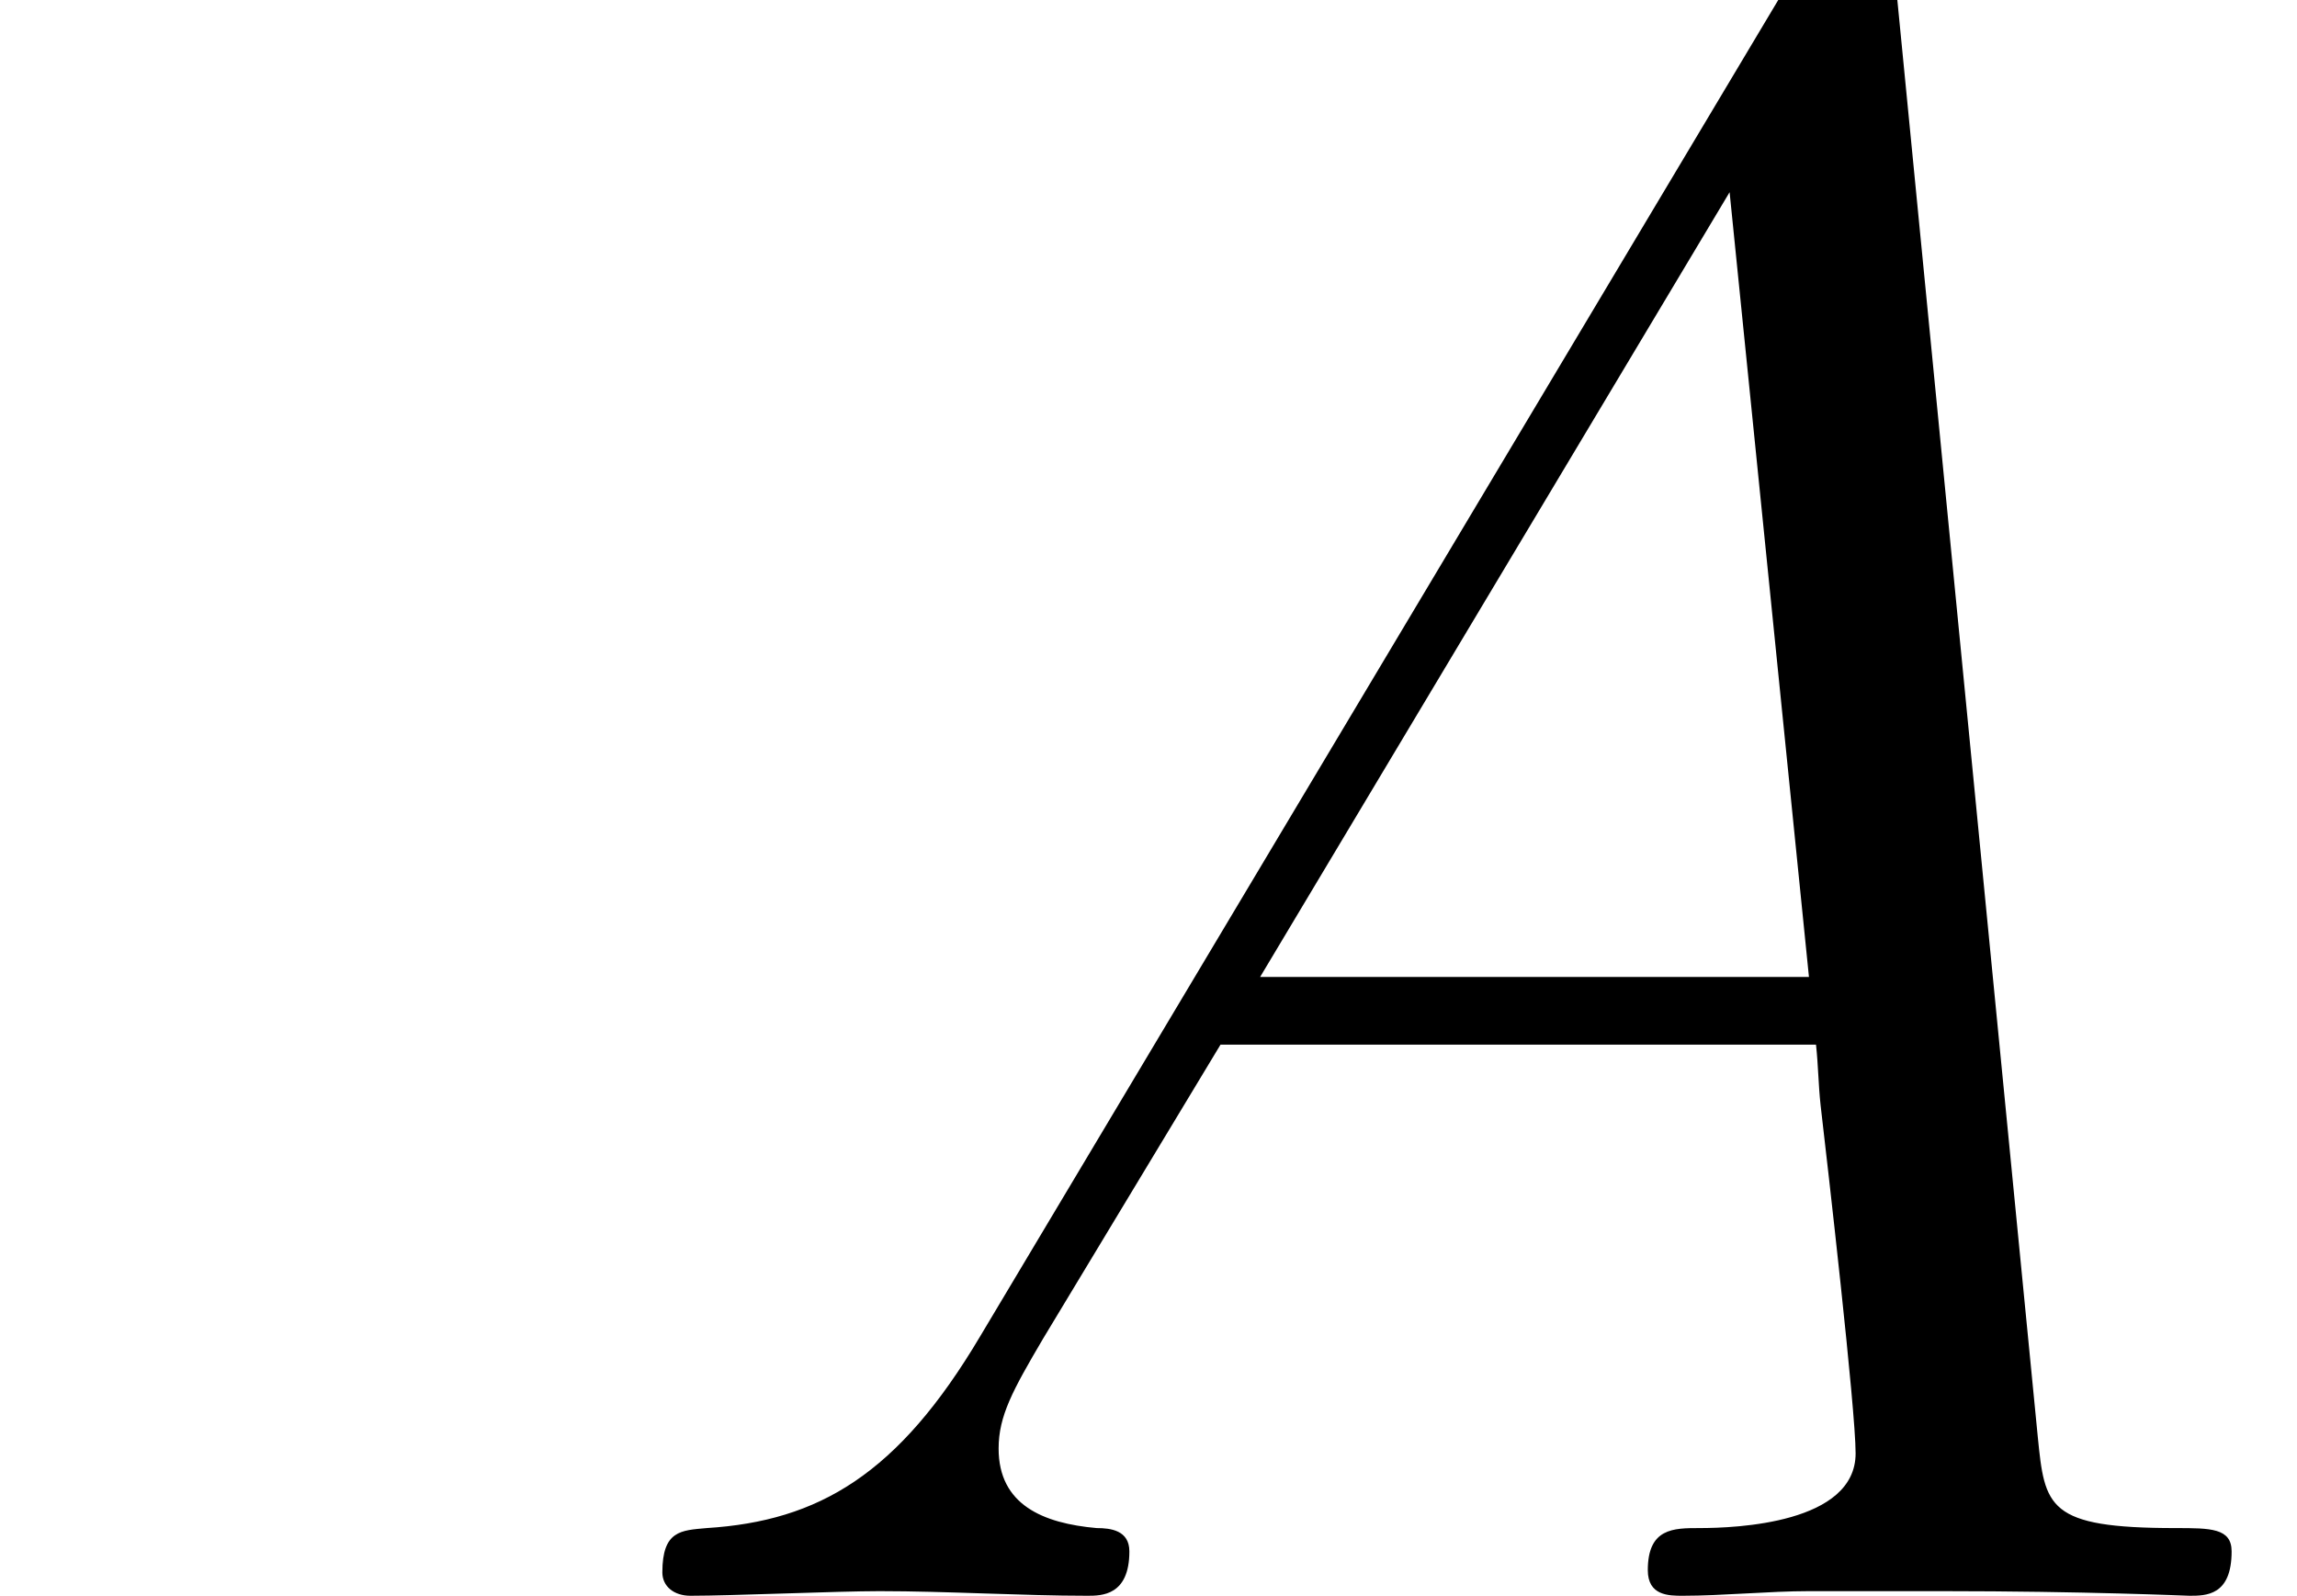
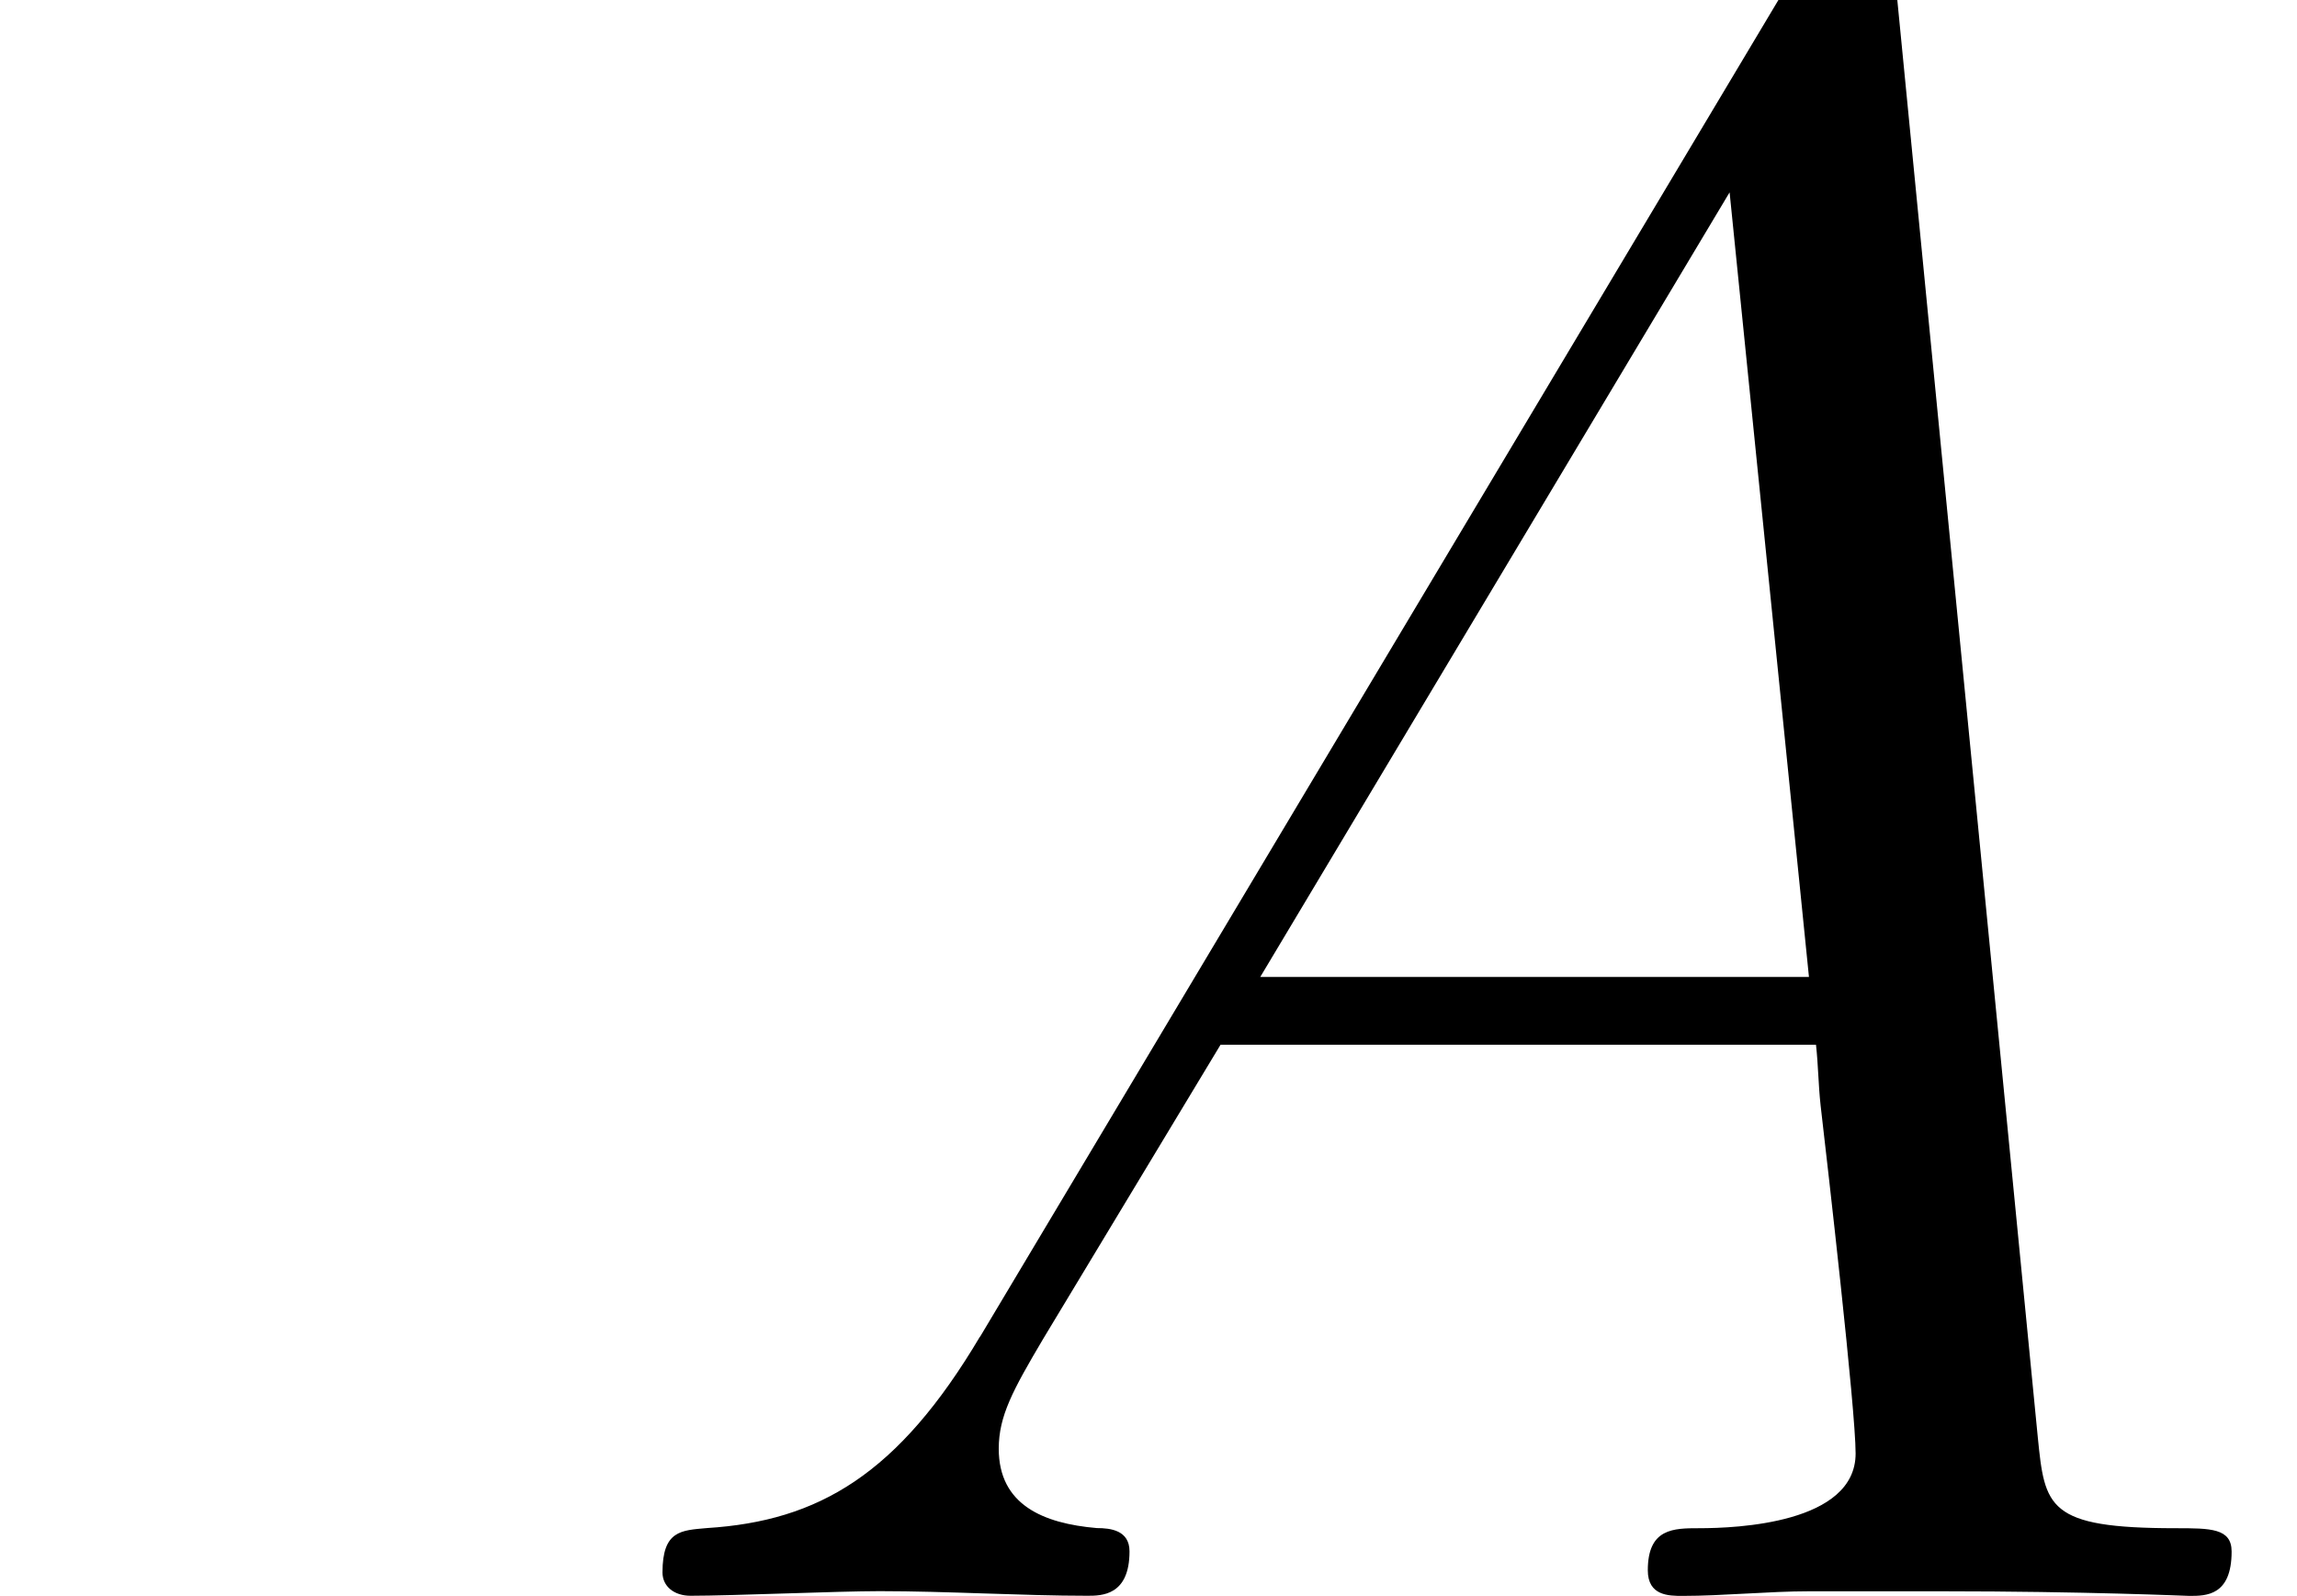
<svg xmlns="http://www.w3.org/2000/svg" xmlns:ns1="https://github.com/Quansight/pearu-sandbox/latex_in_markdown/" xmlns:xlink="http://www.w3.org/1999/xlink" height="11.764pt" version="1.1" viewBox="23.686 62.956 16.934 11.764" width="16.934pt" ns1:baseline="-7.105427357601002e-15">
  <defs>
-     <path d="M2.927 -1.911C2.324 -0.895 1.739 -0.551 0.912 -0.499C0.723 -0.482 0.585 -0.482 0.585 -0.172C0.585 -0.069 0.671 0 0.792 0C1.102 0 1.876 -0.034 2.186 -0.034C2.686 -0.034 3.236 0 3.719 0C3.822 0 4.028 0 4.028 -0.327C4.028 -0.482 3.891 -0.499 3.787 -0.499C3.391 -0.534 3.064 -0.671 3.064 -1.085C3.064 -1.326 3.168 -1.515 3.391 -1.894L4.7 -4.063H9.09C9.107 -3.908 9.107 -3.77 9.124 -3.615C9.176 -3.168 9.382 -1.377 9.382 -1.05C9.382 -0.534 8.504 -0.499 8.229 -0.499C8.04 -0.499 7.85 -0.499 7.85 -0.189C7.85 0 8.005 0 8.108 0C8.401 0 8.745 -0.034 9.038 -0.034H10.019C11.069 -0.034 11.827 0 11.844 0C11.965 0 12.154 0 12.154 -0.327C12.154 -0.499 11.999 -0.499 11.741 -0.499C10.794 -0.499 10.777 -0.654 10.725 -1.171L9.675 -11.913C9.641 -12.257 9.572 -12.292 9.382 -12.292C9.21 -12.292 9.107 -12.257 8.952 -11.999L2.927 -1.911ZM4.992 -4.562L8.453 -10.347L9.038 -4.562H4.992Z" id="g0-65" />
-     <path d="M2.858 -0.706C2.858 -1.136 2.513 -1.412 2.152 -1.412C1.808 -1.412 1.446 -1.136 1.446 -0.706S1.79 0 2.152 0C2.496 0 2.858 -0.275 2.858 -0.706Z" id="g1-46" />
+     <path d="m2.927 -1.911c-0.603 1.016 -1.188 1.36 -2.014 1.412c-0.189 0.017 -0.327 0.017 -0.327 0.327c0 0.103 0.086 0.172 0.207 0.172c0.31 0 1.085 -0.034 1.394 -0.034c0.499 0 1.05 0.034 1.532 0.034c0.103 0 0.31 0 0.31 -0.327c0 -0.155 -0.138 -0.172 -0.241 -0.172c-0.396 -0.034 -0.723 -0.172 -0.723 -0.585c0 -0.241 0.103 -0.43 0.327 -0.809l1.308 -2.169h4.39c0.017 0.155 0.017 0.293 0.034 0.448c0.052 0.448 0.258 2.238 0.258 2.565c0 0.516 -0.878 0.551 -1.153 0.551c-0.189 0 -0.379 0 -0.379 0.31c0 0.189 0.155 0.189 0.258 0.189c0.293 0 0.637 -0.034 0.93 -0.034h0.981c1.05 0 1.808 0.034 1.825 0.034c0.121 0 0.31 0 0.31 -0.327c0 -0.172 -0.155 -0.172 -0.413 -0.172c-0.947 0 -0.964 -0.155 -1.016 -0.671l-1.05 -10.742c-0.034 -0.344 -0.103 -0.379 -0.293 -0.379c-0.172 0 -0.275 0.034 -0.43 0.293l-6.025 10.088zm2.066 -2.651l3.46 -5.784l0.585 5.784h-4.046z" id="g0-65" />
+     <path d="m2.858 -0.706c0 -0.43 -0.344 -0.706 -0.706 -0.706c-0.344 0 -0.706 0.275 -0.706 0.706s0.344 0.706 0.706 0.706c0.344 0 0.706 -0.275 0.706 -0.706z" id="g1-46" />
  </defs>
  <g id="page1">
    <use x="27.984" xlink:href="#g0-65" y="74.72" />
  </g>
</svg>
